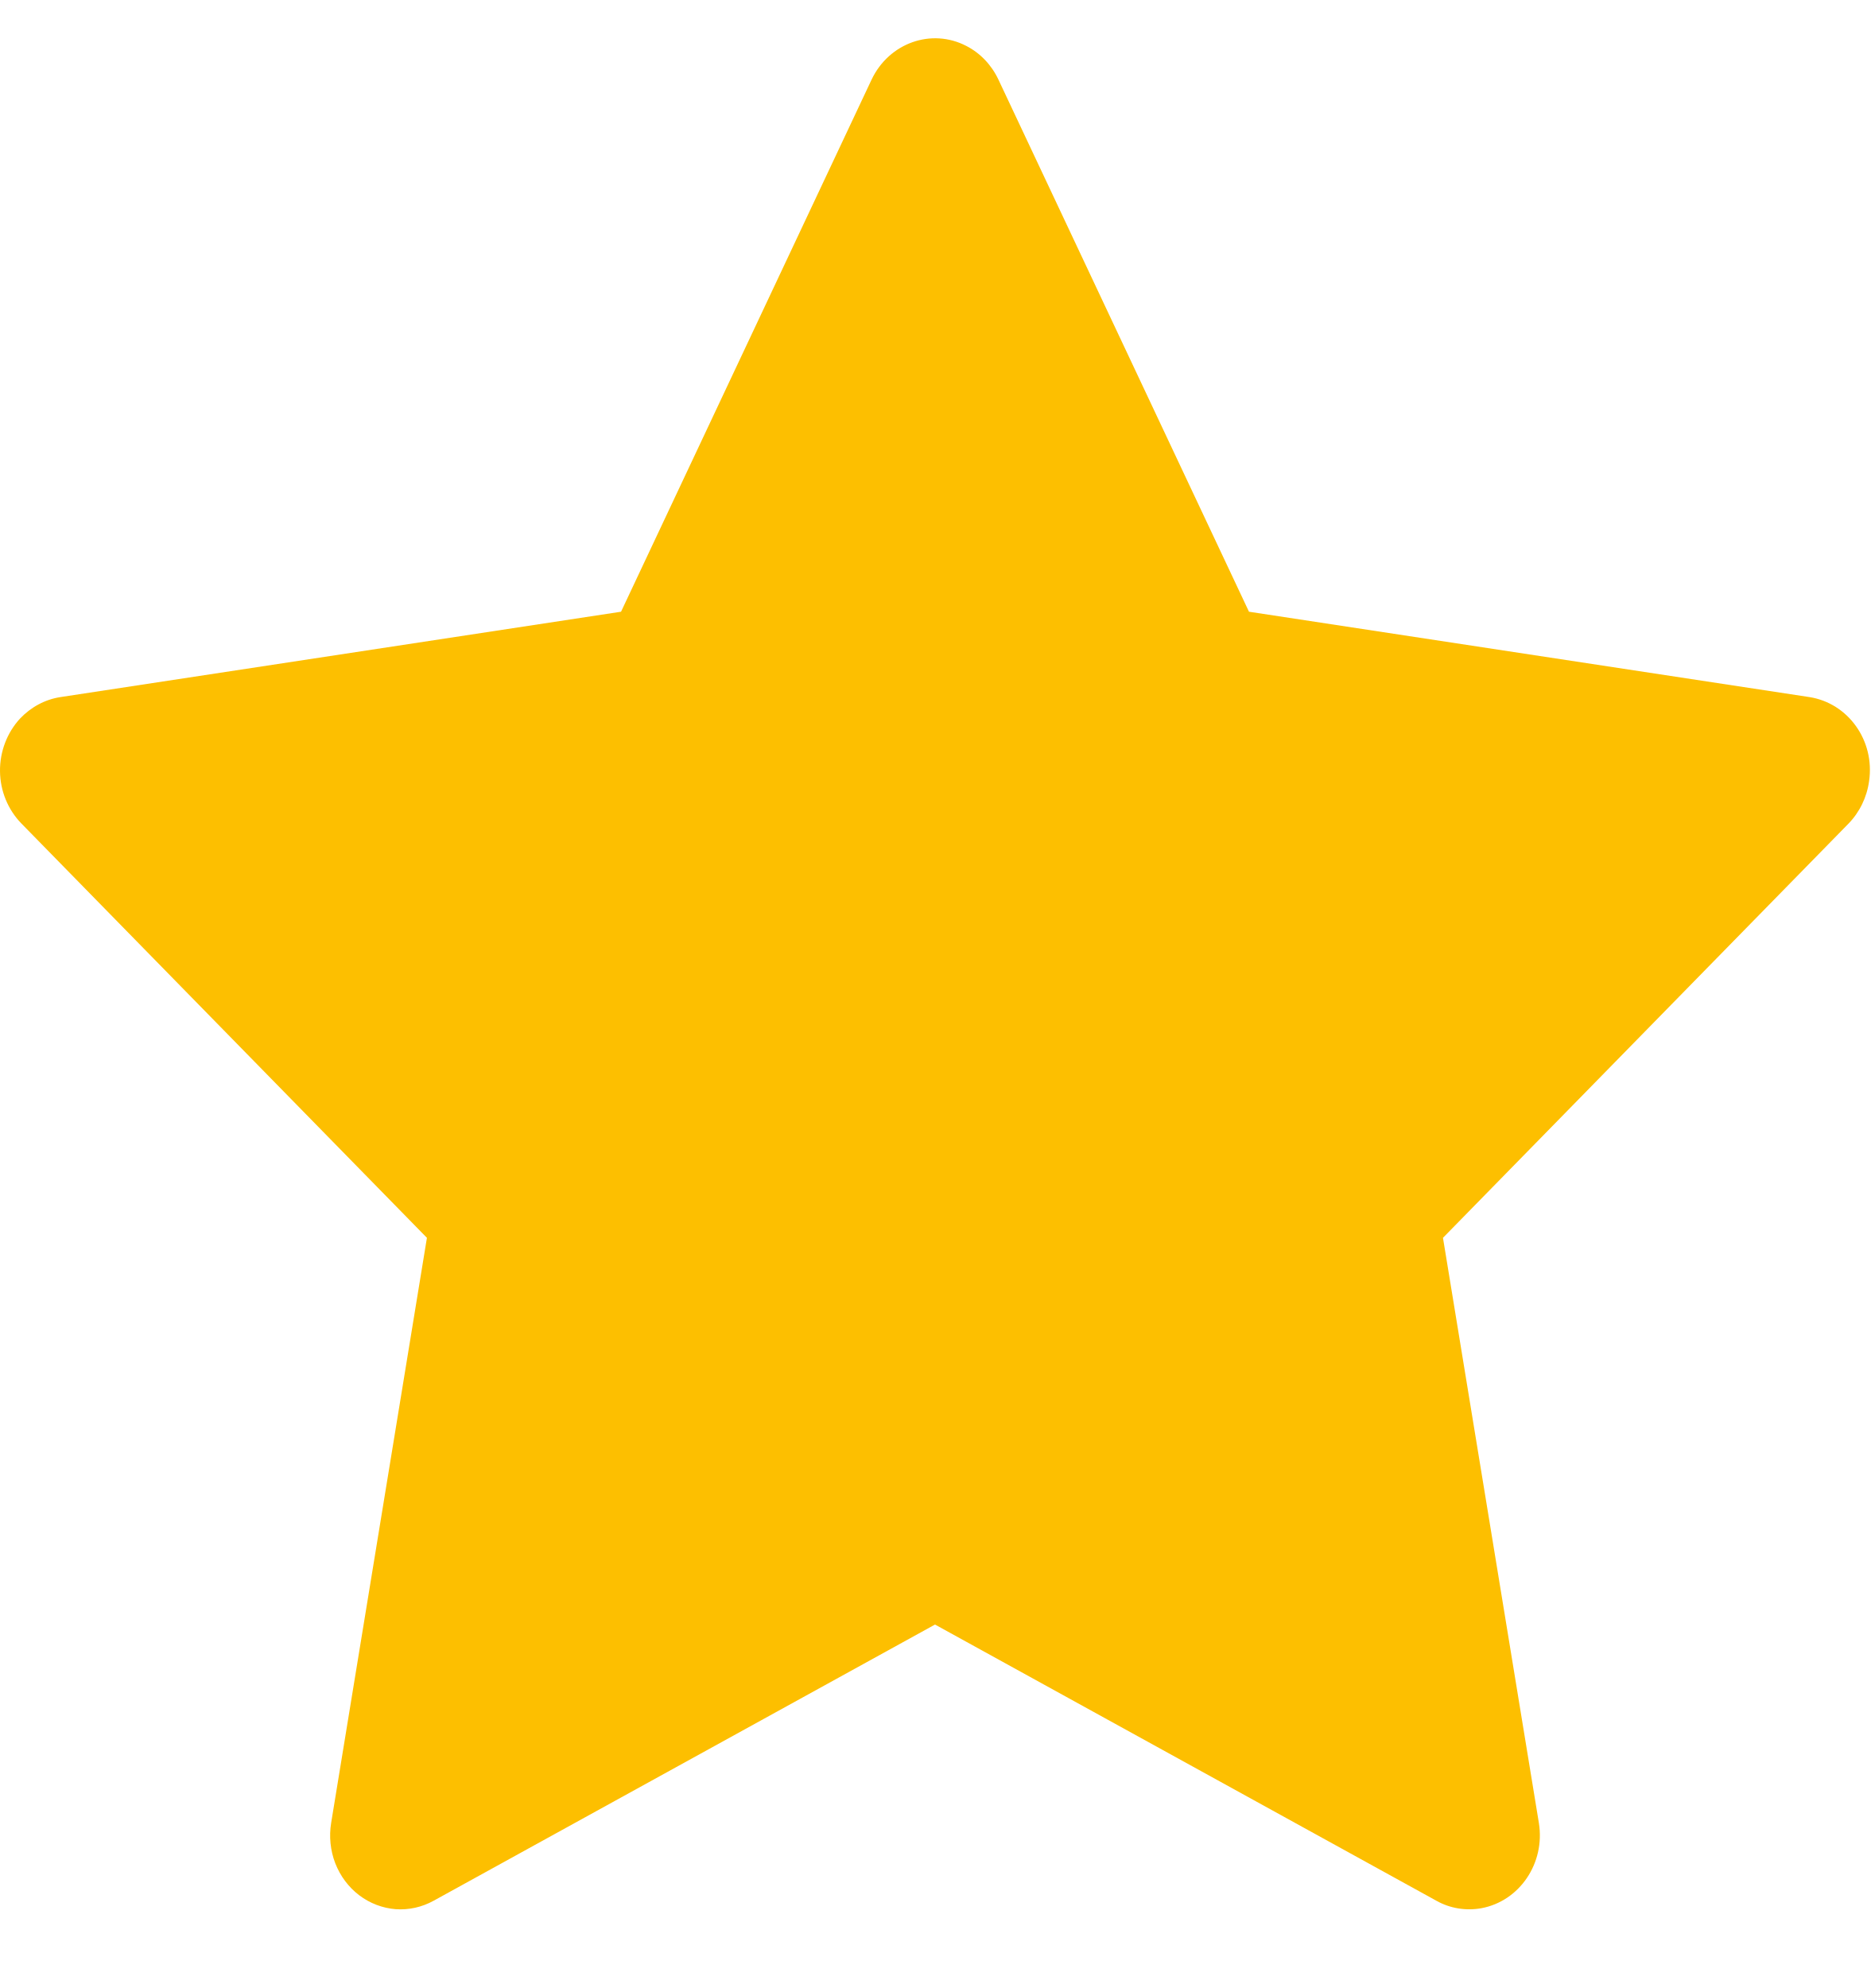
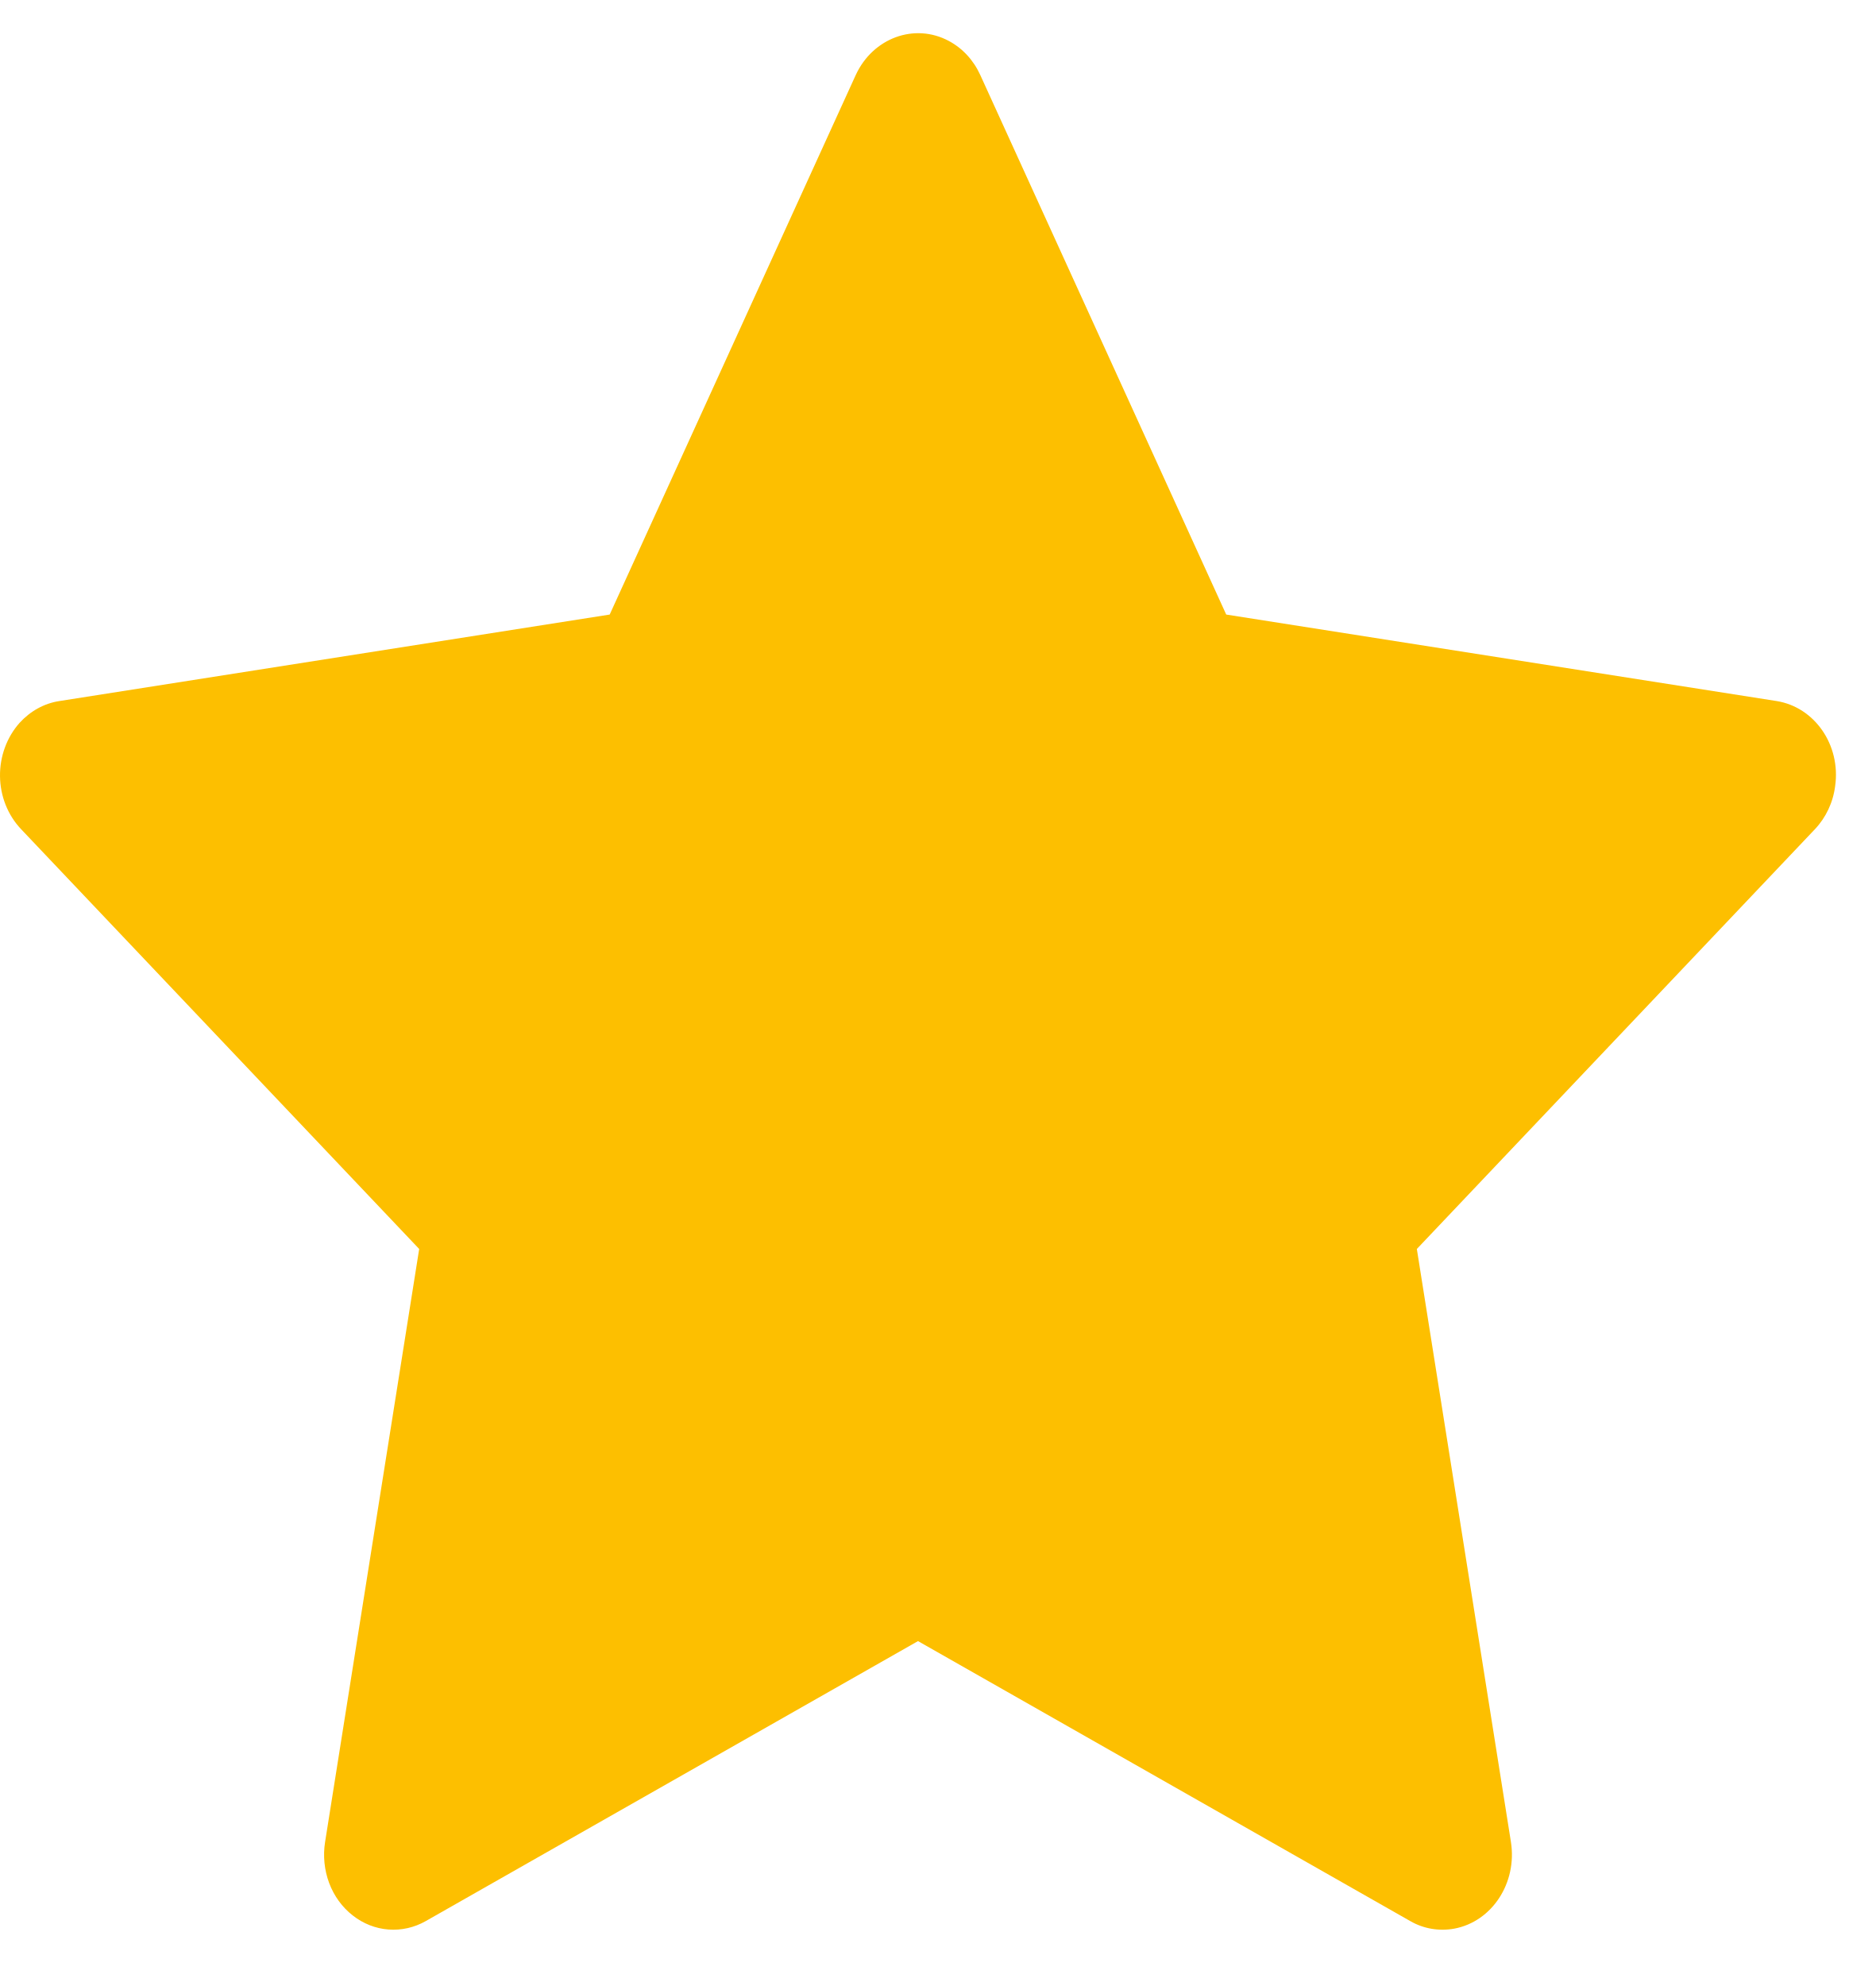
- <svg xmlns="http://www.w3.org/2000/svg" width="16" height="17" viewBox="0 0 16 17" fill="none">
-   <path d="M15.474 5.961L10.681 5.231L8.538 0.68C8.479 0.555 8.383 0.454 8.264 0.393C7.965 0.238 7.603 0.367 7.454 0.68L5.311 5.231L0.517 5.961C0.385 5.981 0.264 6.047 0.171 6.145C0.06 6.266 -0.002 6.428 5.31422e-05 6.596C0.002 6.764 0.068 6.924 0.183 7.042L3.651 10.585L2.832 15.588C2.813 15.704 2.825 15.824 2.867 15.933C2.91 16.043 2.98 16.137 3.072 16.207C3.163 16.276 3.271 16.317 3.383 16.326C3.496 16.334 3.608 16.309 3.708 16.254L7.996 13.892L12.284 16.254C12.401 16.32 12.537 16.341 12.667 16.318C12.995 16.258 13.216 15.932 13.16 15.588L12.34 10.585L15.809 7.042C15.903 6.945 15.965 6.818 15.984 6.68C16.035 6.333 15.805 6.013 15.474 5.961V5.961Z" fill="#FDBF00" />
+ <svg xmlns="http://www.w3.org/2000/svg" width="17" height="18" viewBox="0 0 17 18" fill="none">
+   <path d="M16.106 6.354L11.116 5.57L8.886 0.679C8.825 0.545 8.725 0.437 8.601 0.371C8.29 0.205 7.913 0.344 7.758 0.679L5.527 5.57L0.538 6.354C0.4 6.375 0.275 6.445 0.178 6.551C0.062 6.681 -0.002 6.855 5.53104e-05 7.035C0.002 7.216 0.071 7.388 0.19 7.514L3.8 11.32L2.947 16.695C2.927 16.82 2.94 16.949 2.984 17.067C3.028 17.184 3.102 17.286 3.197 17.36C3.292 17.435 3.404 17.479 3.521 17.488C3.638 17.497 3.755 17.471 3.859 17.412L8.322 14.874L12.785 17.412C12.906 17.482 13.048 17.505 13.184 17.48C13.526 17.416 13.755 17.065 13.697 16.695L12.844 11.32L16.454 7.514C16.552 7.41 16.617 7.274 16.636 7.125C16.689 6.753 16.45 6.409 16.106 6.354V6.354Z" fill="#FDBF00" />
</svg>
